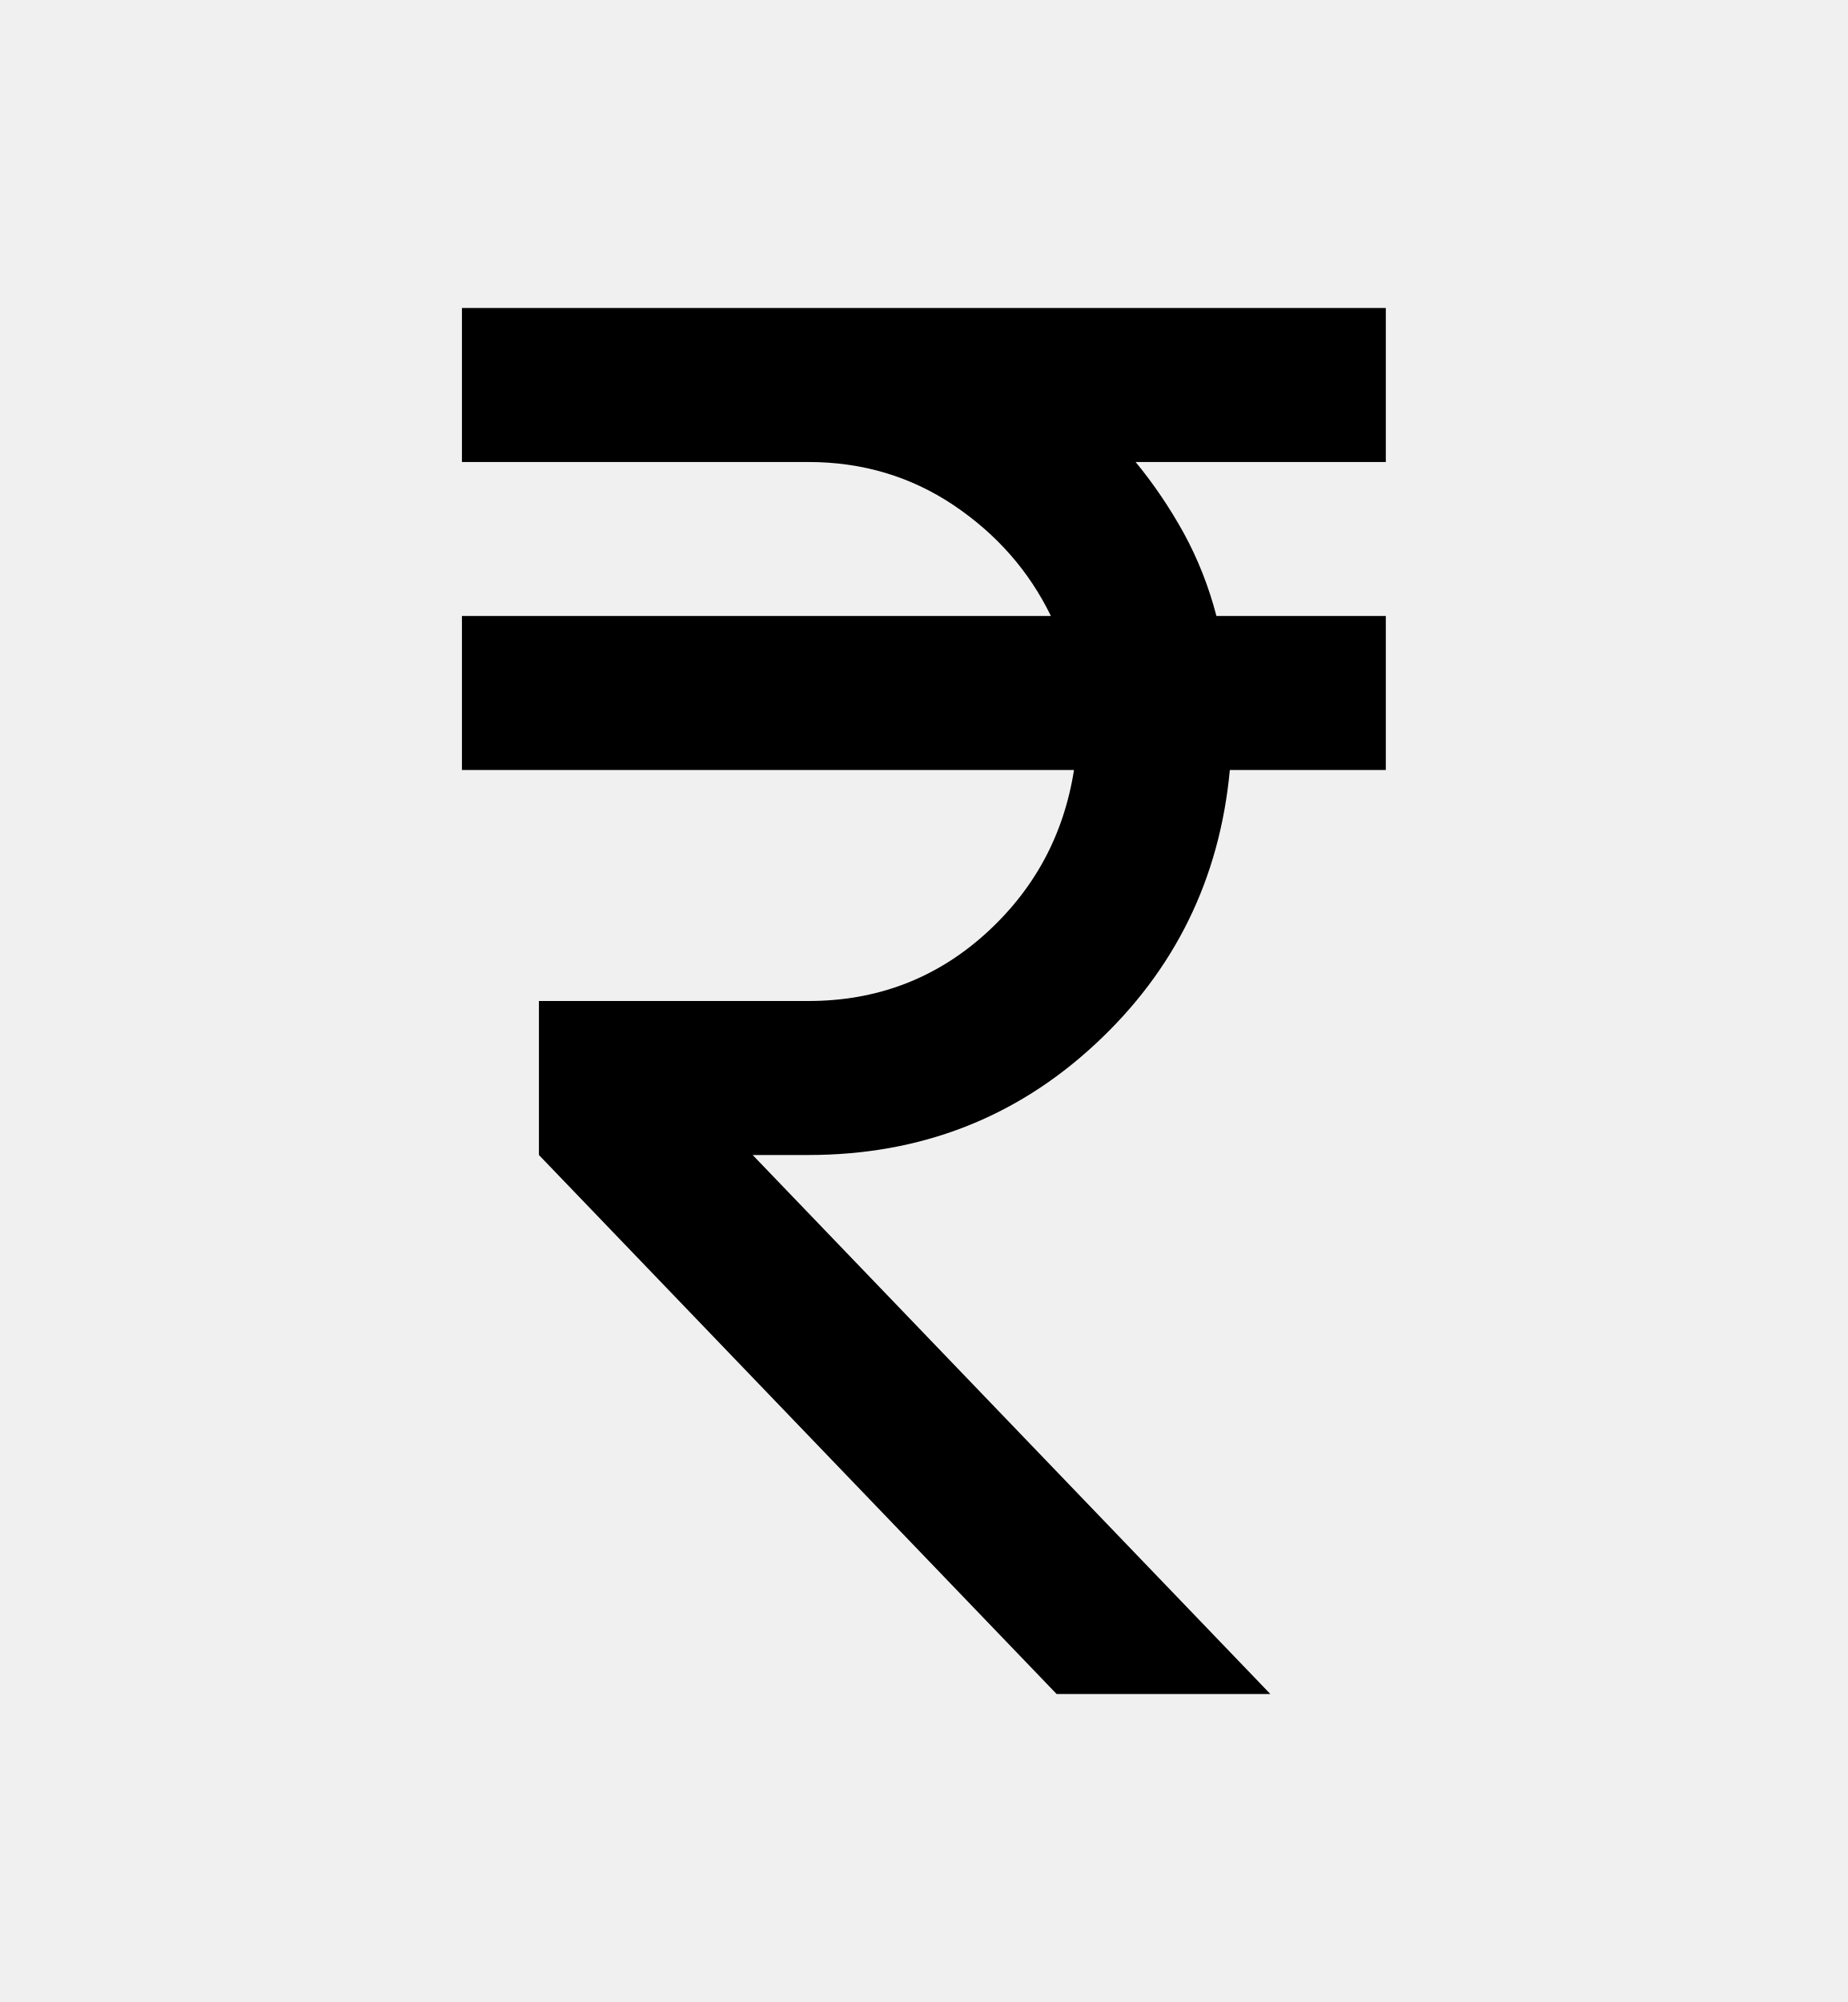
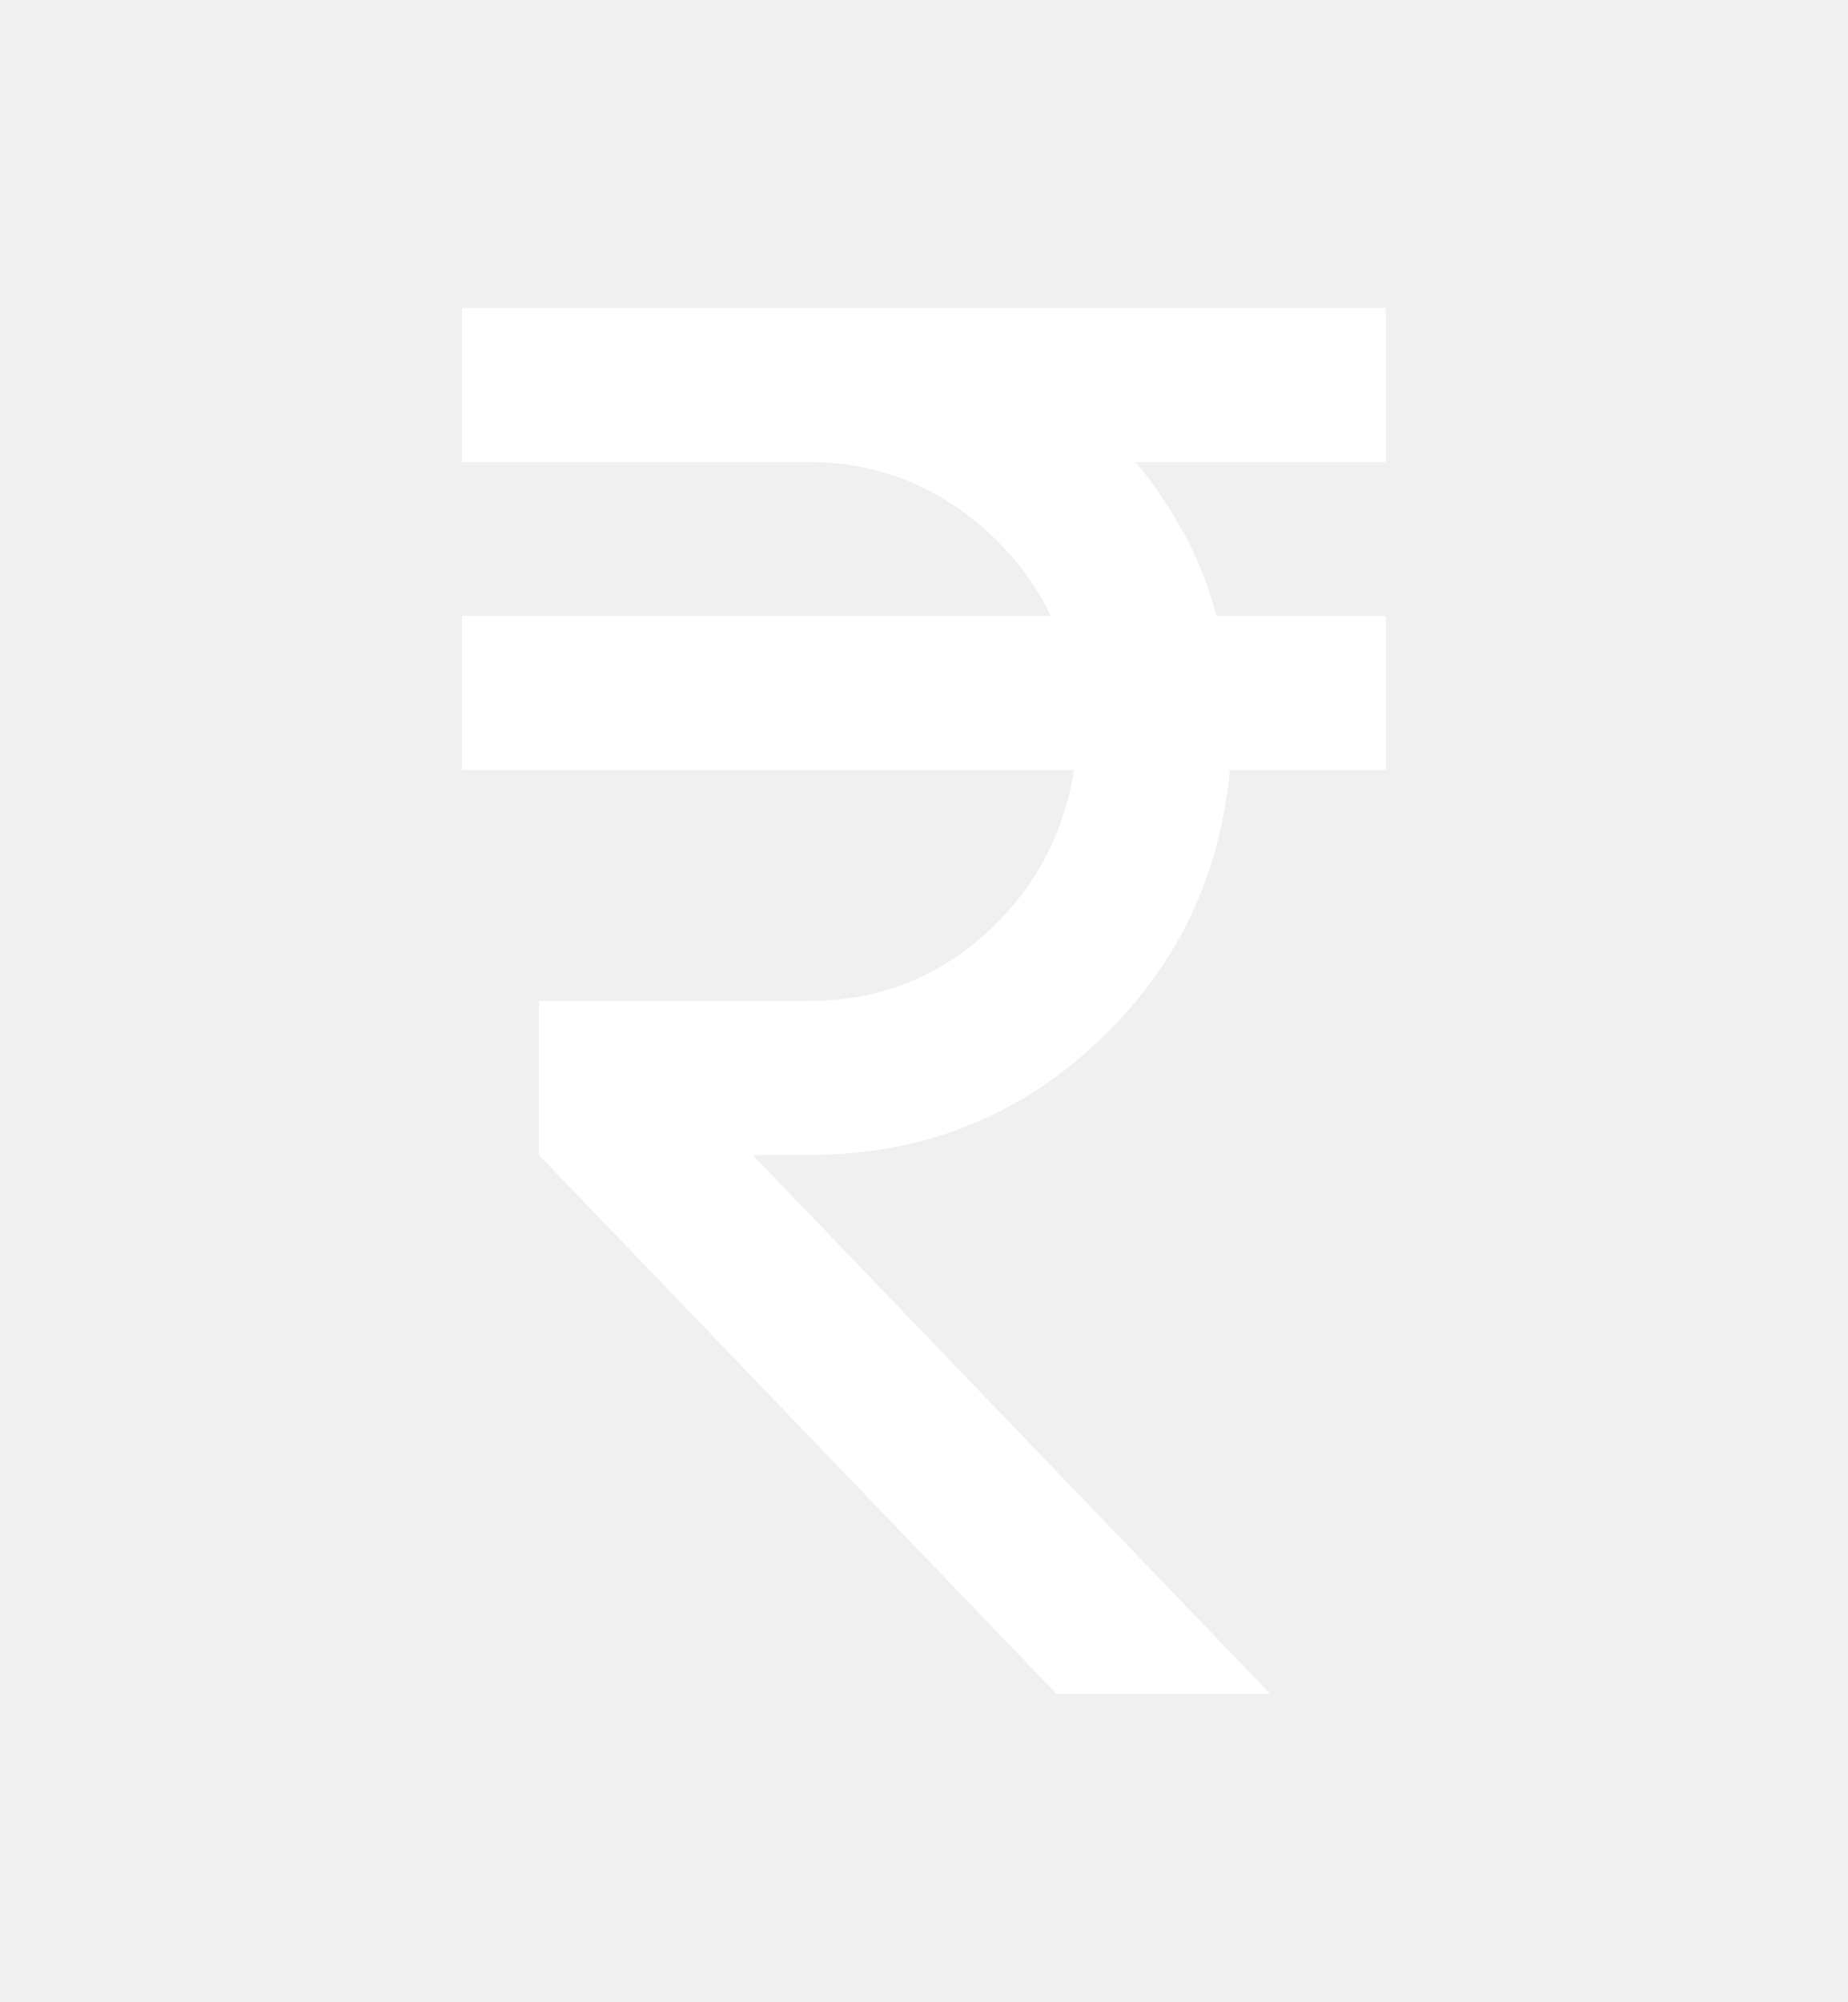
<svg xmlns="http://www.w3.org/2000/svg" width="12" height="13" viewBox="0 0 12 13" fill="none">
-   <path d="M6.862 11L3.5 7.5V6.5H5.25C5.692 6.5 6.073 6.356 6.394 6.069C6.715 5.781 6.908 5.425 6.975 5H3V4H6.825C6.683 3.708 6.473 3.469 6.194 3.281C5.915 3.094 5.6 3 5.25 3H3V2H9V3H7.375C7.492 3.142 7.596 3.296 7.688 3.462C7.779 3.629 7.85 3.808 7.9 4H9V5H7.987C7.921 5.708 7.629 6.302 7.112 6.781C6.596 7.26 5.975 7.5 5.25 7.5H4.888L8.25 11H6.862Z" fill="black" />
+   <path d="M6.862 11L3.5 7.5V6.5H5.25C5.692 6.5 6.073 6.356 6.394 6.069C6.715 5.781 6.908 5.425 6.975 5H3V4H6.825C6.683 3.708 6.473 3.469 6.194 3.281C5.915 3.094 5.6 3 5.25 3H3V2H9V3H7.375C7.492 3.142 7.596 3.296 7.688 3.462C7.779 3.629 7.85 3.808 7.9 4H9V5H7.987C7.921 5.708 7.629 6.302 7.112 6.781C6.596 7.26 5.975 7.5 5.25 7.5H4.888L8.25 11H6.862Z" fill="white" />
</svg>
